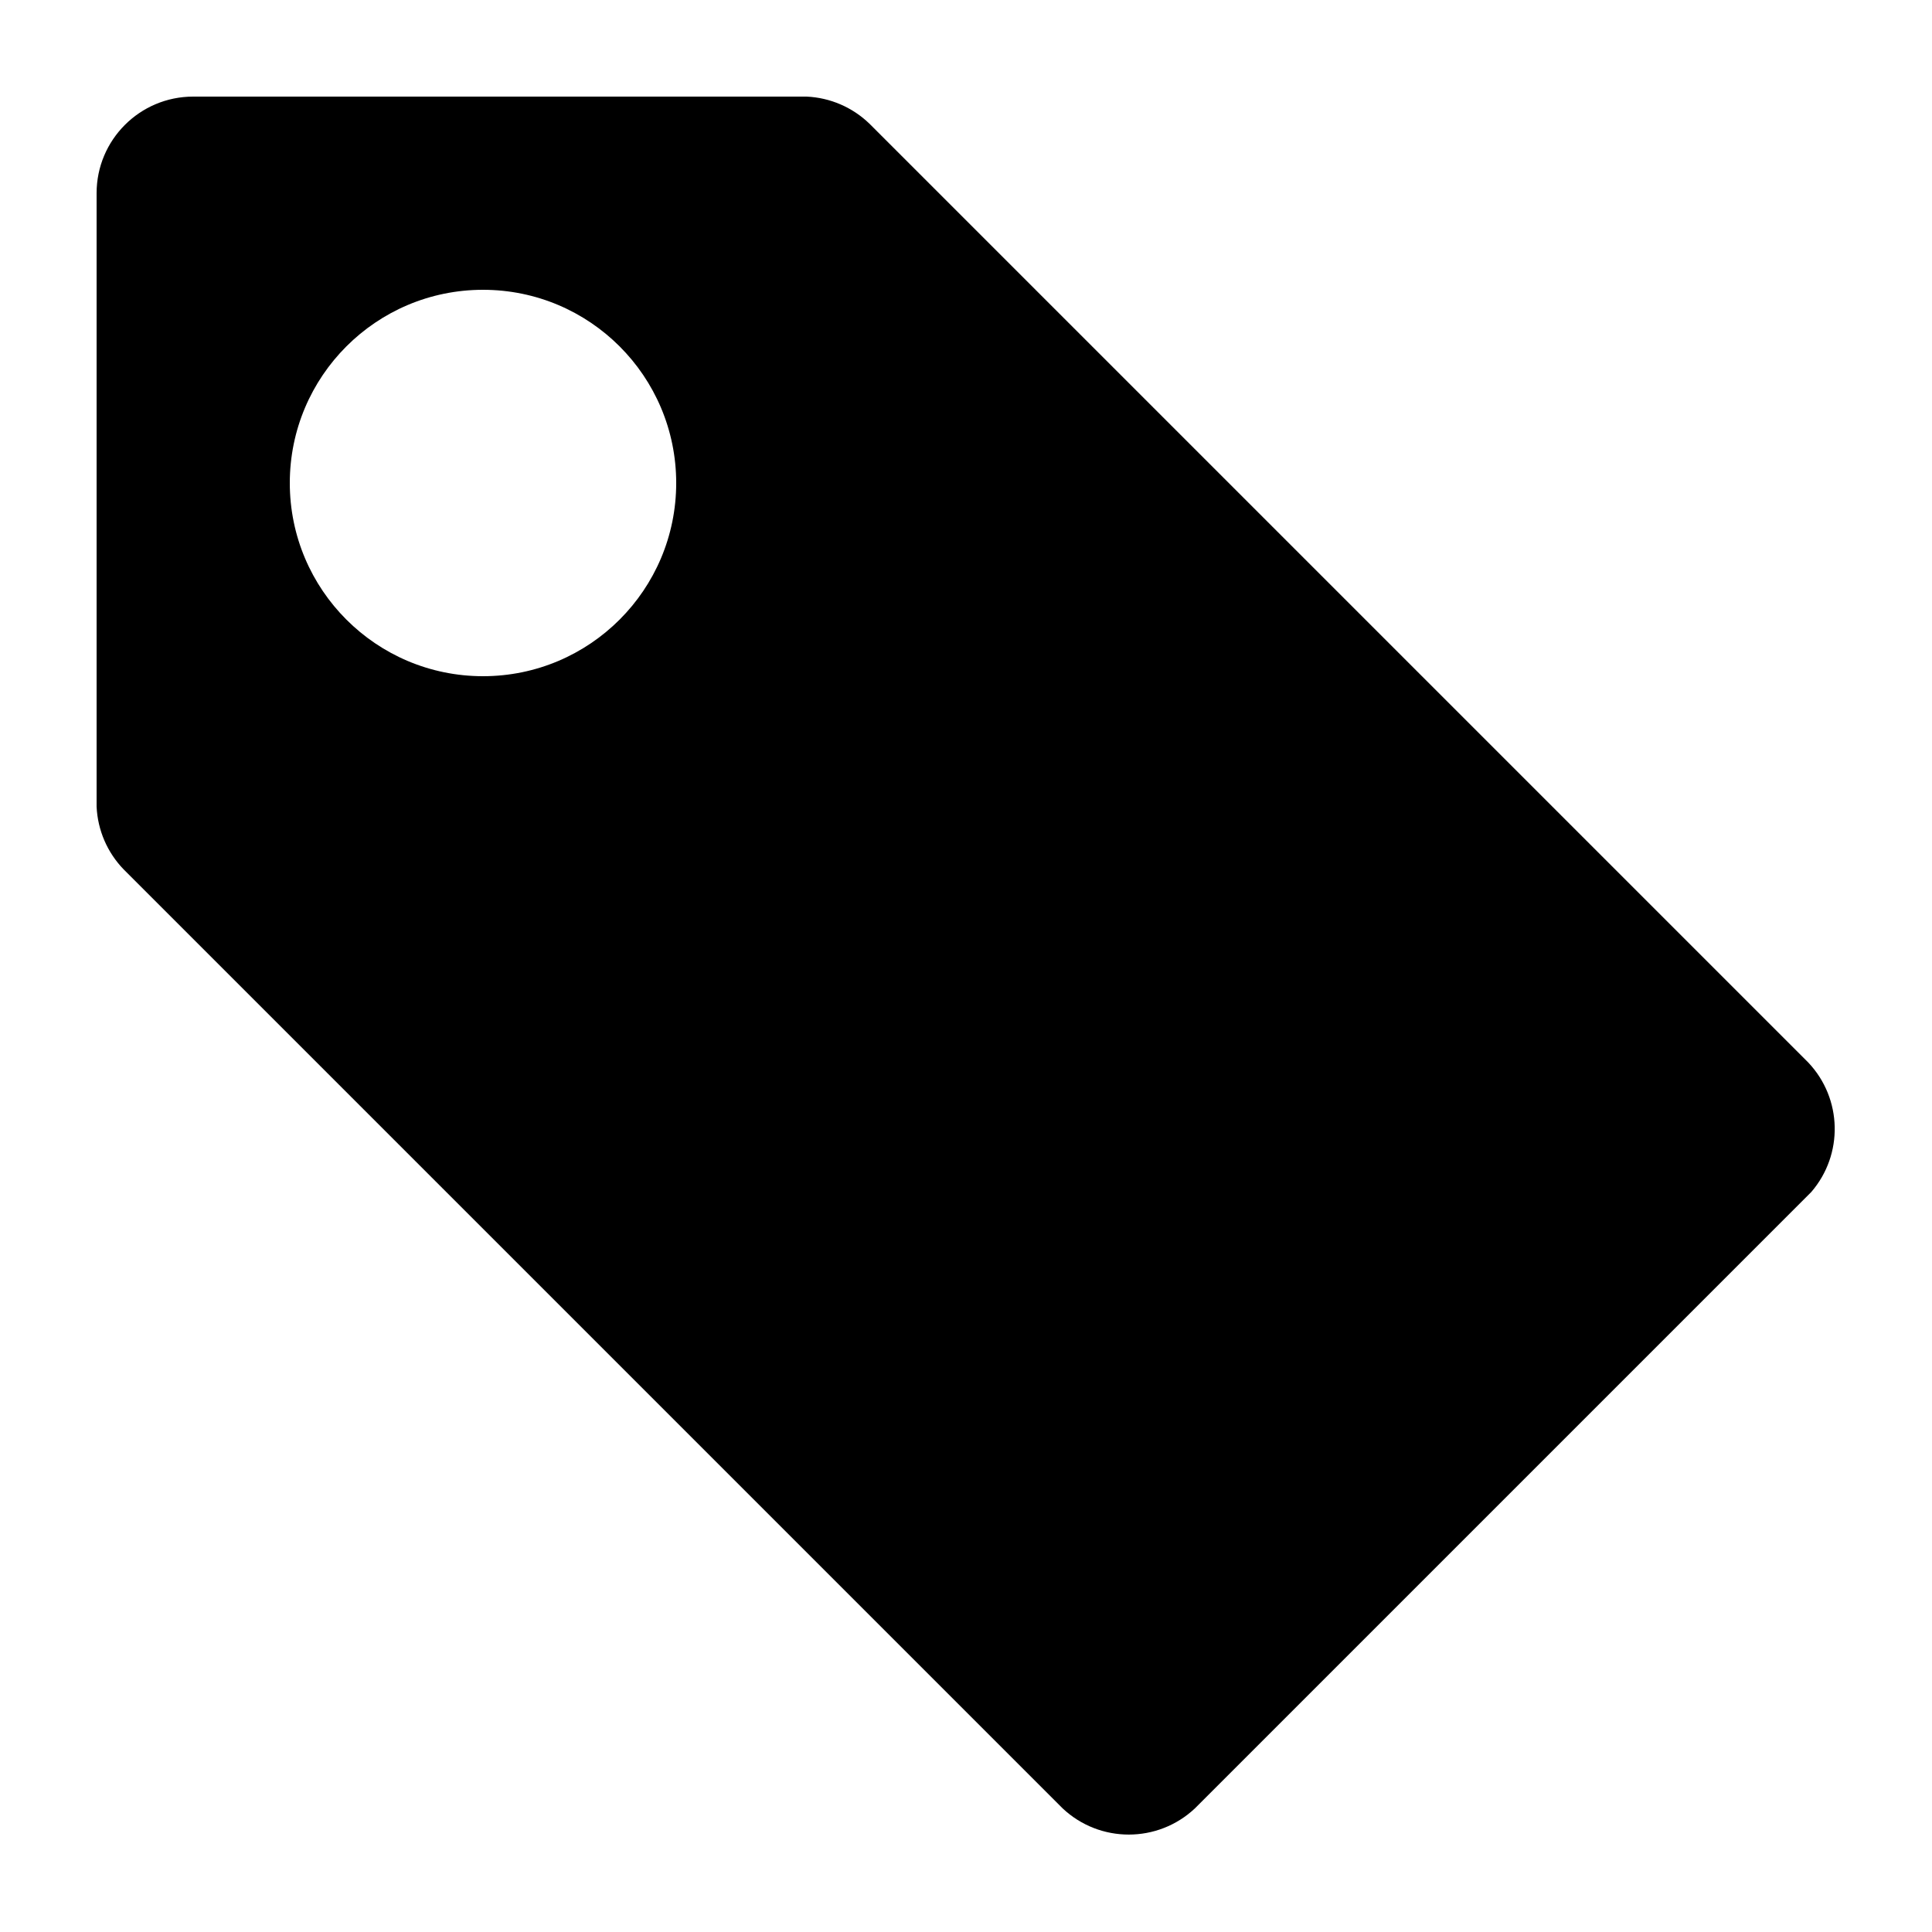
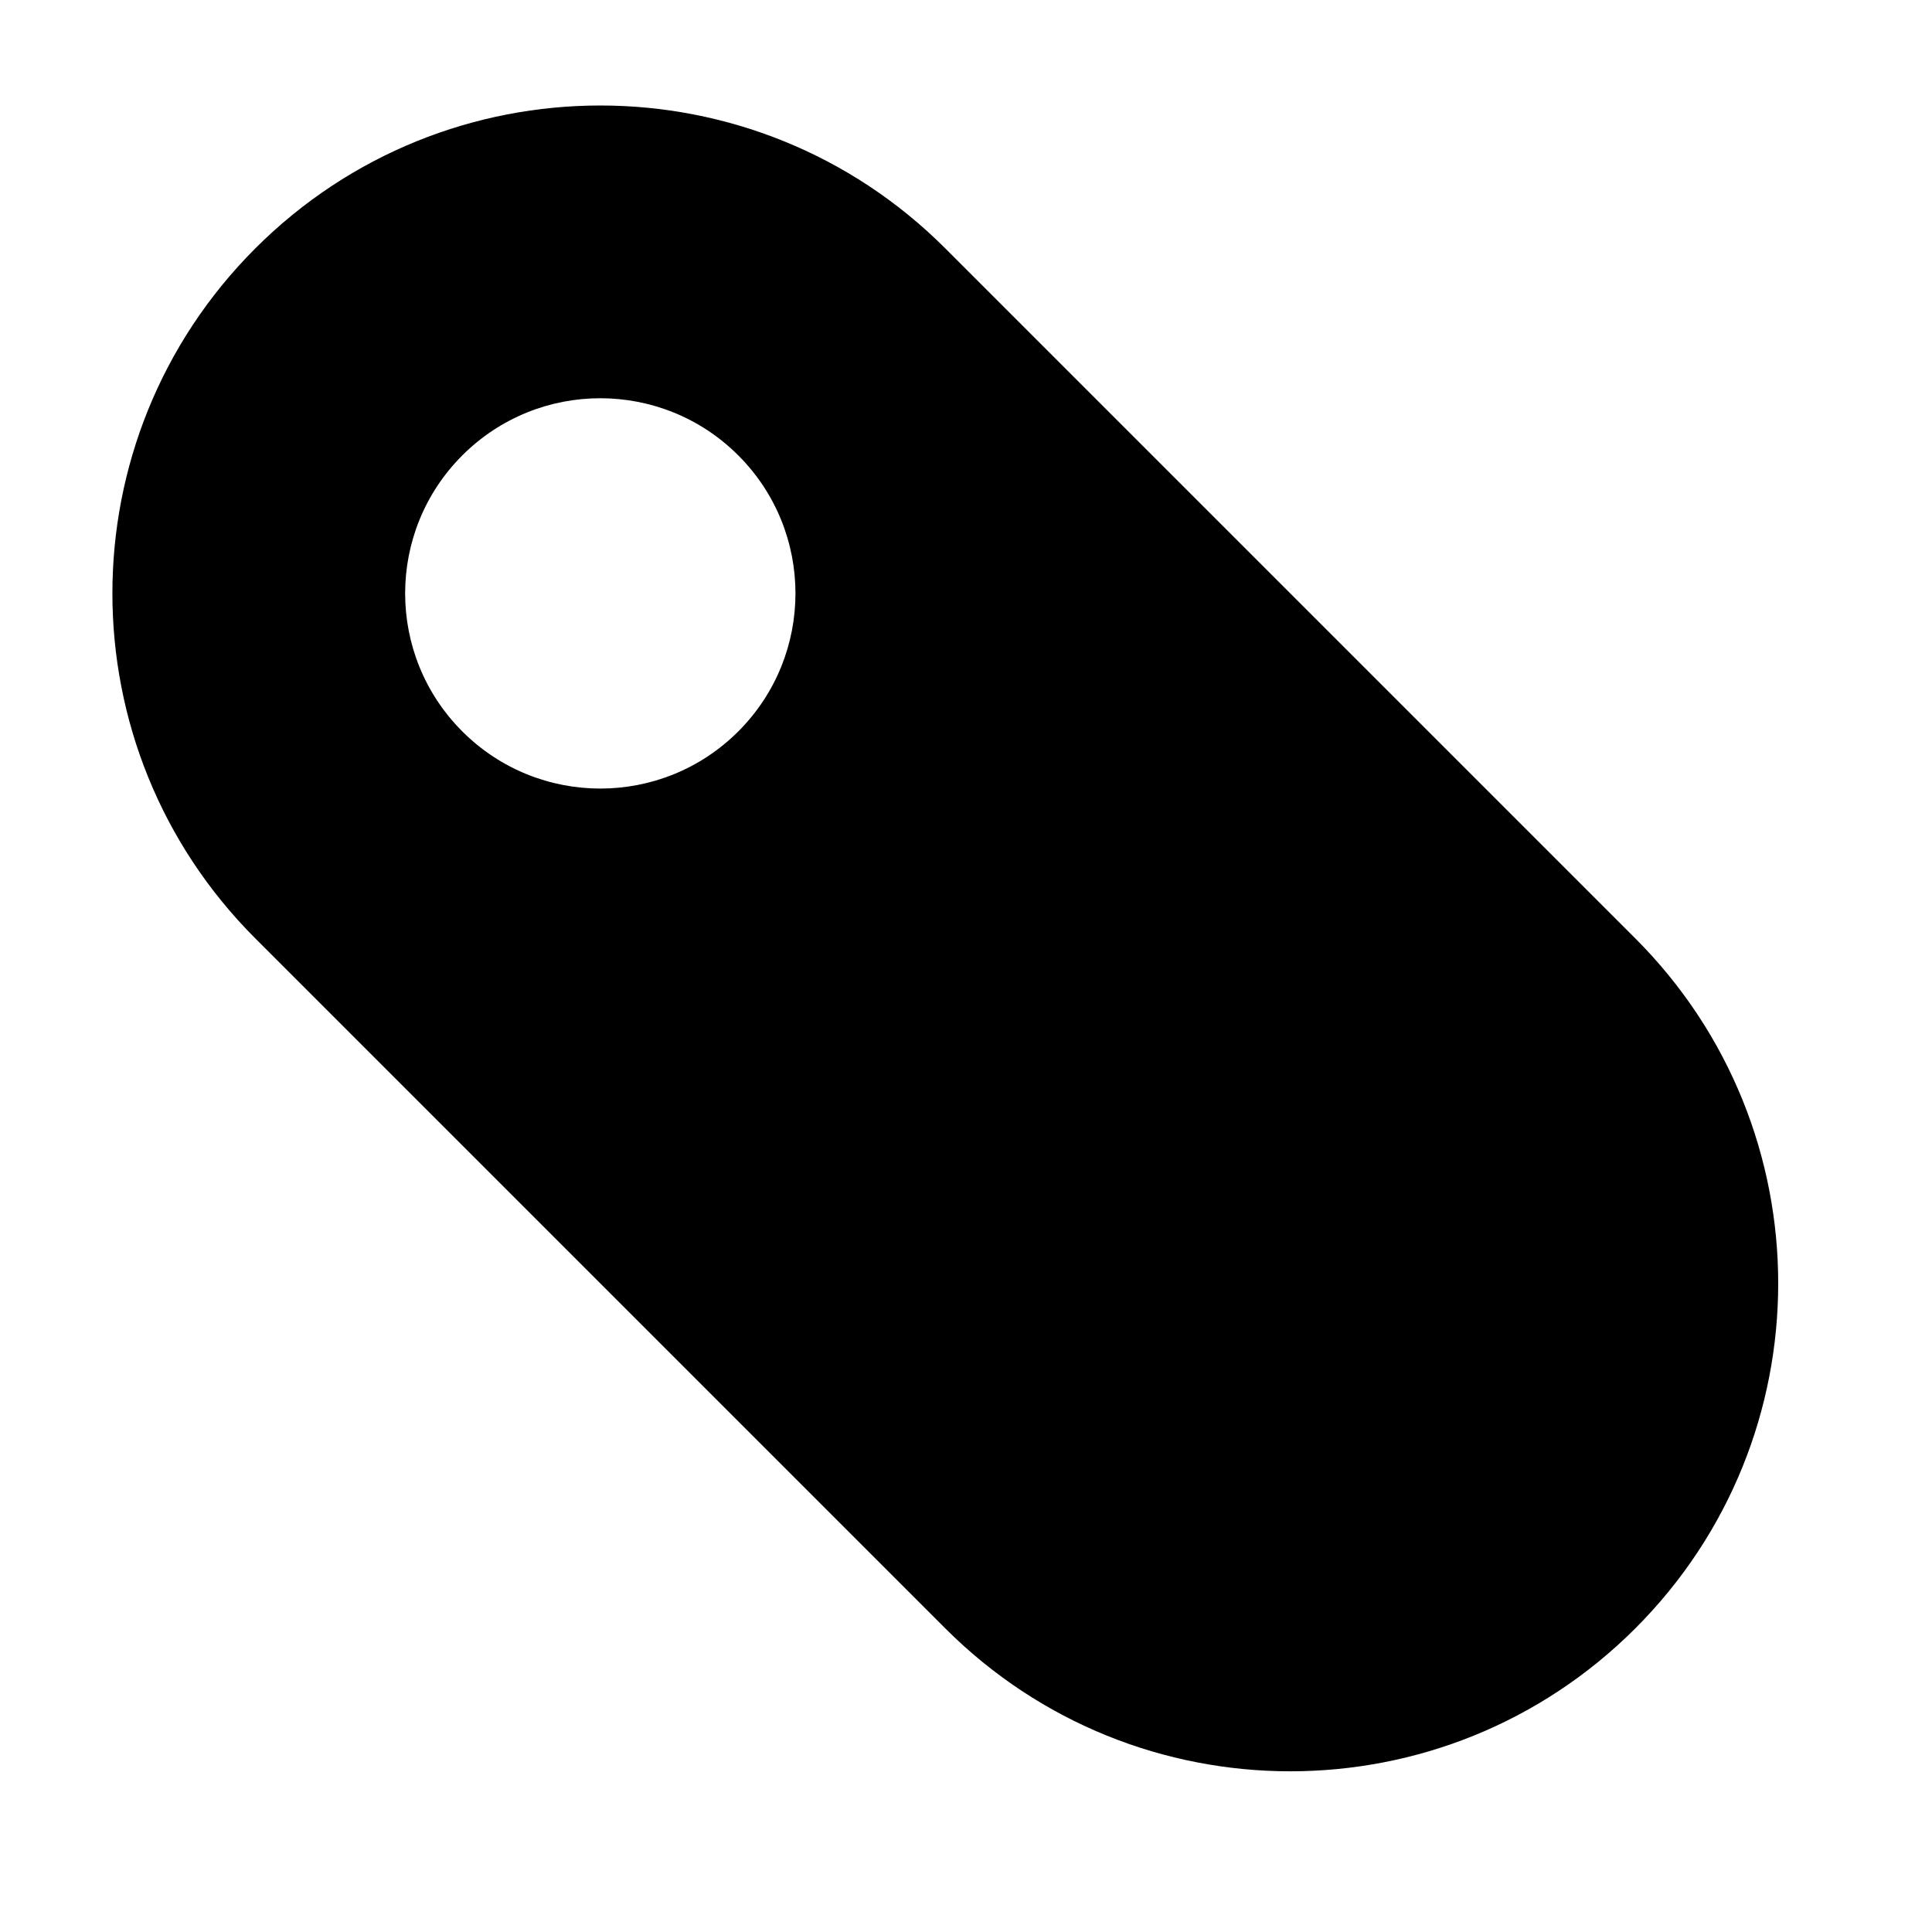
- <svg xmlns="http://www.w3.org/2000/svg" width="20" height="20">
-   <path d="M18.72 11L9 1.28A1 1 0 0 0 8.35 1H2a1 1 0 0 0-1 1v6.35a1 1 0 0 0 .28.65L11 18.72a1 1 0 0 0 1.37 0l6.38-6.38a1 1 0 0 0-.03-1.34zM5 7a2 2 0 1 1 2-2 2 2 0 0 1-2 2z" />
+ <svg xmlns="http://www.w3.org/2000/svg" width="14" height="14" viewbox="0 0 14 14">
+   <path d=" M 6.85 1.8 l 5 5 a 2.5 2.5 0 0 1 -5 5 l -5 -5 a 2.5 2.5 0 0 1 5 -5 Z m -1.5 1.5 a 1 1 45 1 0 -2 2 a 1 1 0 0 0 2 -2 Z   " />
</svg>
